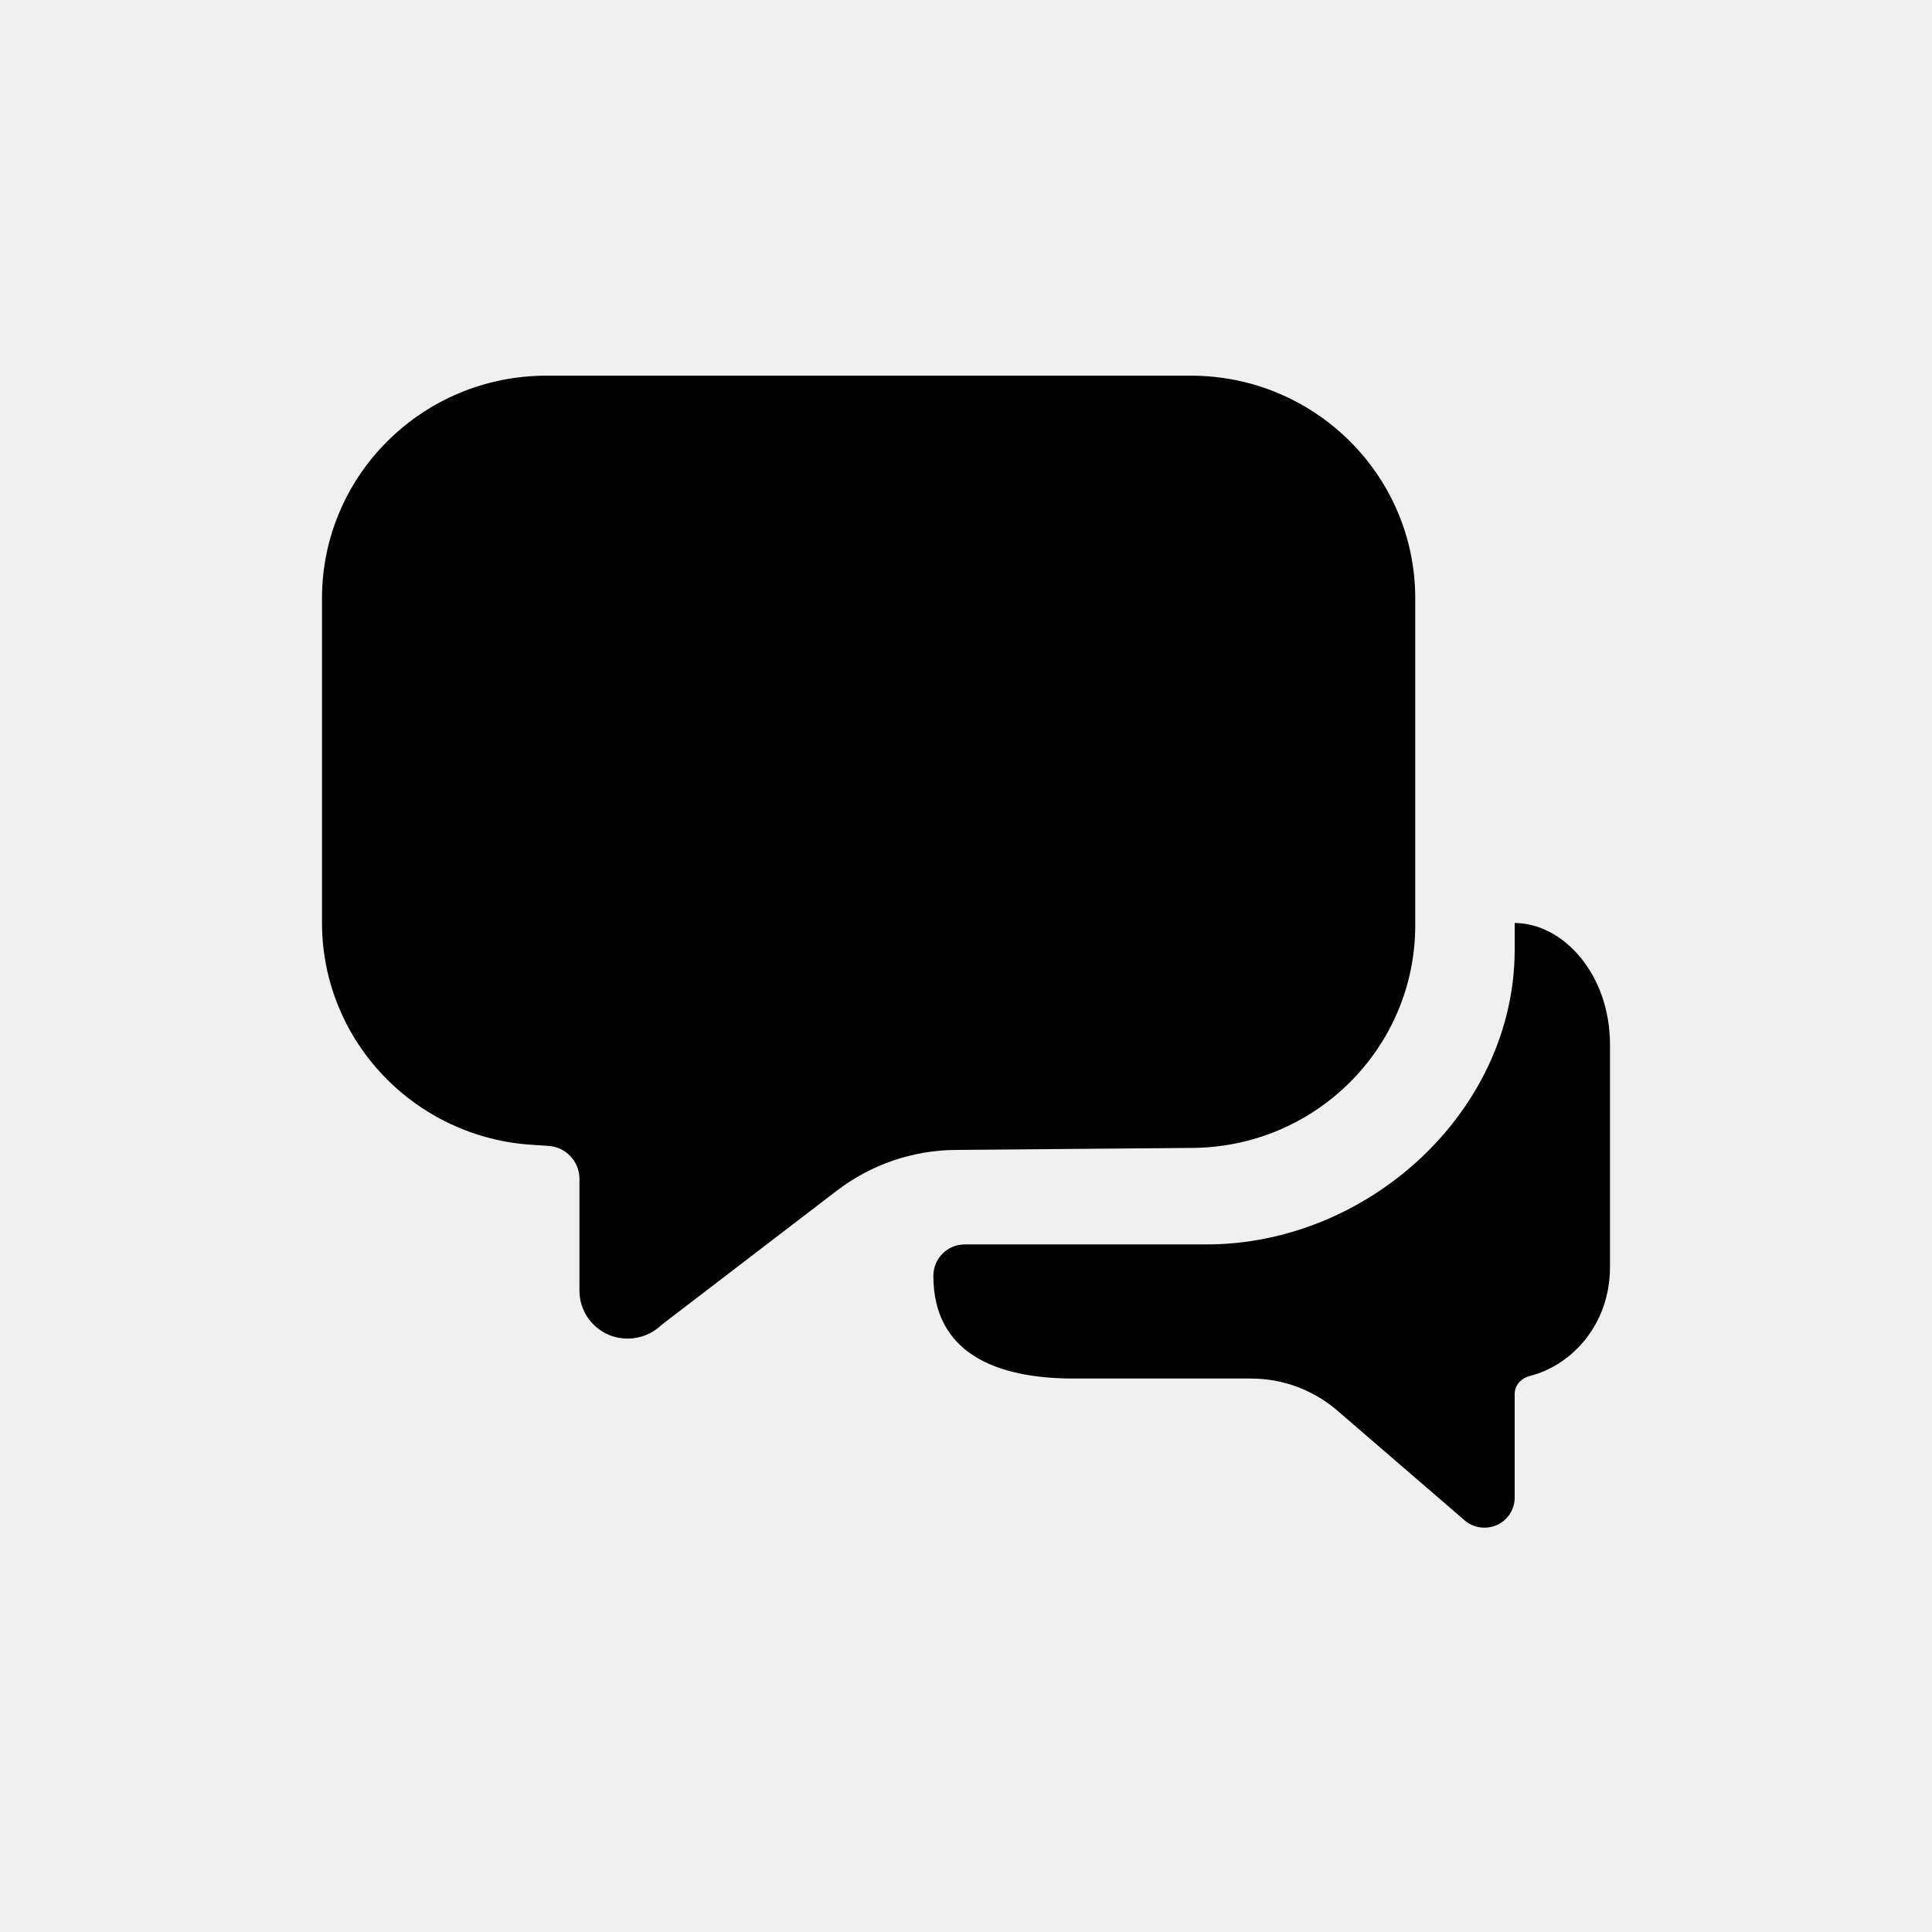
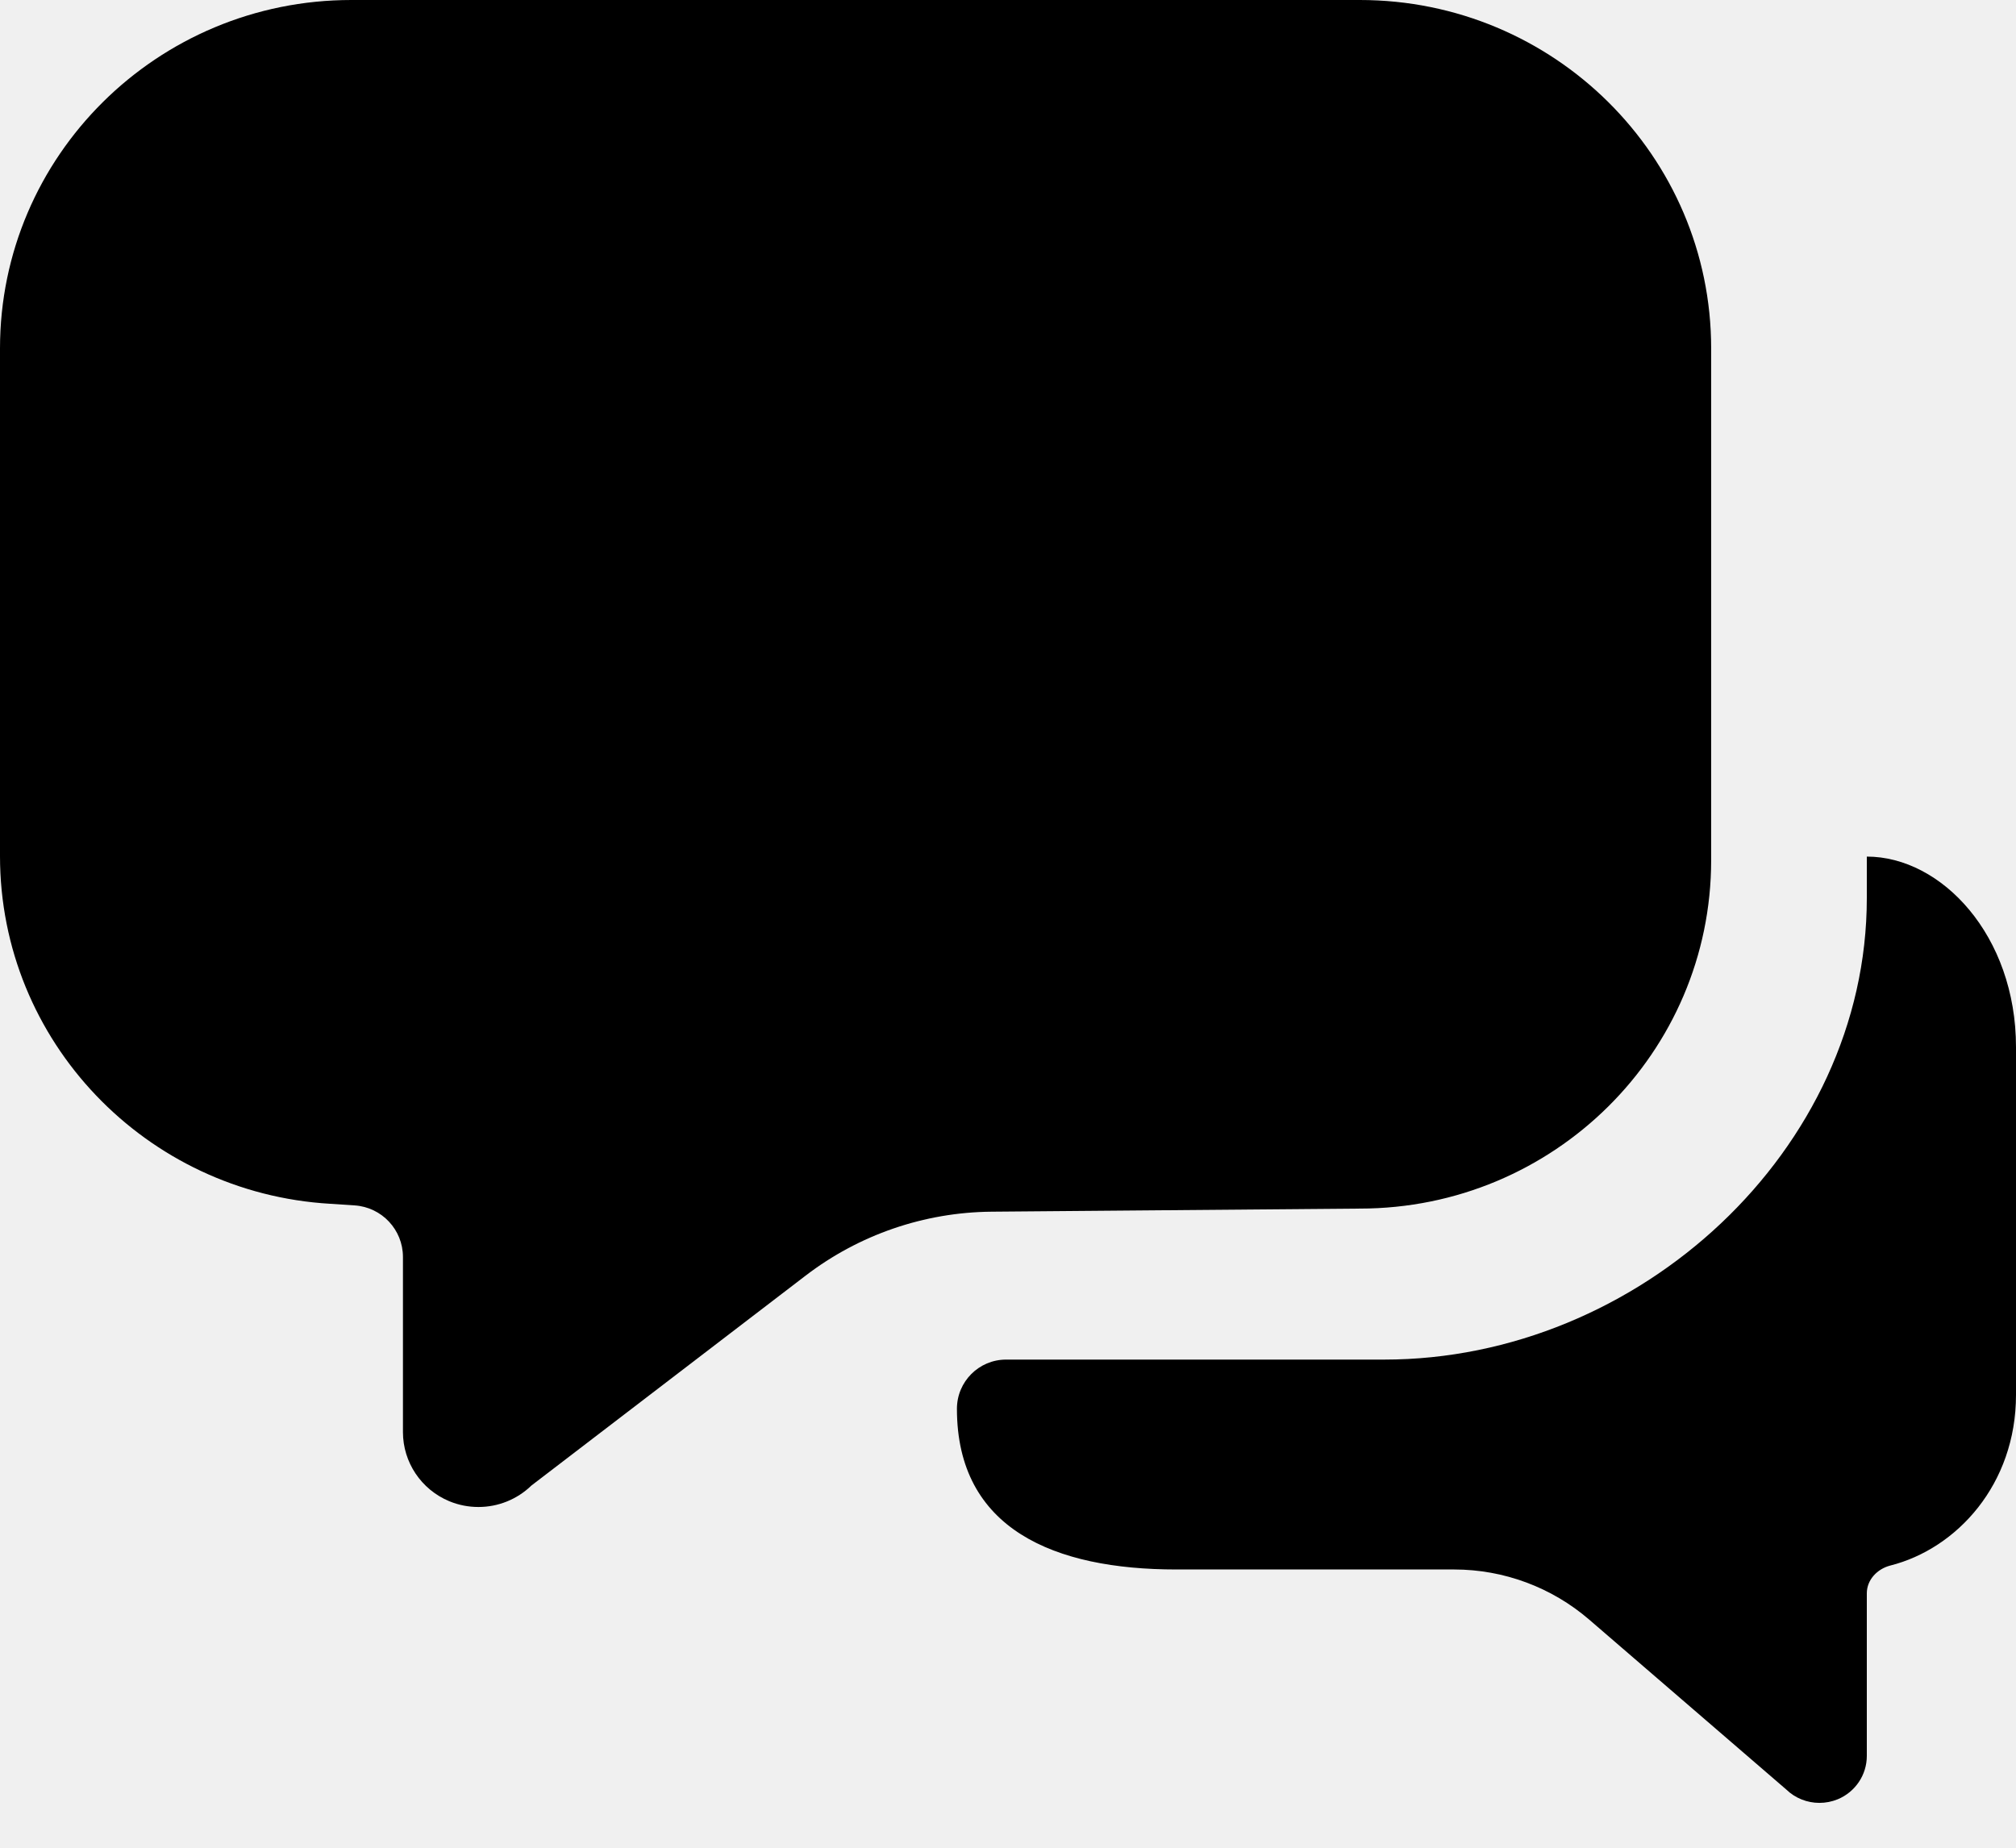
- <svg xmlns="http://www.w3.org/2000/svg" xmlns:xlink="http://www.w3.org/1999/xlink" width="36" height="36" viewBox="0 0 36 36" version="1.1">
-   <g id="Canvas" transform="translate(5967 810)">
-     <clipPath id="clip-0" clip-rule="evenodd">
-       <path d="M -5967 -810L -5931 -810L -5931 -774L -5967 -774L -5967 -810Z" fill="#FFFFFF" />
-     </clipPath>
-     <g id="chat" clip-path="url(#clip-0)">
-       <g id="chat">
-         <use xlink:href="#path0_fill" transform="translate(-5961 -803)" />
-         <use xlink:href="#path1_fill" transform="translate(-5961 -803)" />
-       </g>
+ <svg xmlns="http://www.w3.org/2000/svg" xmlns:xlink="http://www.w3.org/1999/xlink" width="24" height="22" viewBox="0 0 24 22" version="1.1">
+   <g id="Canvas" transform="translate(6603 803)">
+     <g id="chat">
+       <use xlink:href="#path0_fill" transform="translate(-6603 -803)" />
+       <use xlink:href="#path1_fill" transform="translate(-6603 -803)" />
    </g>
  </g>
  <defs>
    <path id="path0_fill" d="M 20.371 4.149L 20.371 10.241C 20.371 12.532 18.498 14.39 16.188 14.39L 11.804 14.427C 11.003 14.434 10.227 14.701 9.591 15.188L 6.327 17.687C 6.155 17.854 5.928 17.943 5.696 17.943C 5.579 17.943 5.461 17.921 5.348 17.874C 5.014 17.735 4.797 17.41 4.797 17.051L 4.797 14.966C 4.797 14.642 4.545 14.373 4.221 14.352L 3.932 14.333C 1.739 14.205 0 12.4 0 10.193L 0 4.149C 0 1.857 1.873 0 4.183 0L 16.188 0C 18.498 0 20.371 1.857 20.371 4.149Z" />
    <path id="path1_fill" d="M 22.224 10.693L 22.224 10.199C 23.112 10.199 24 11.137 24 12.469L 24 16.608C 24 17.674 23.295 18.44 22.504 18.64C 22.348 18.68 22.224 18.81 22.224 18.971L 22.224 20.907C 22.224 21.133 22.087 21.336 21.878 21.423C 21.807 21.452 21.733 21.466 21.66 21.466C 21.515 21.466 21.372 21.411 21.264 21.306L 18.919 19.284C 18.472 18.899 17.902 18.687 17.312 18.687L 14.004 18.687C 12.556 18.687 11.392 18.21 11.392 16.774C 11.392 16.45 11.654 16.188 11.977 16.188L 16.479 16.188C 19.507 16.188 22.224 13.696 22.224 10.693Z" />
  </defs>
</svg>
